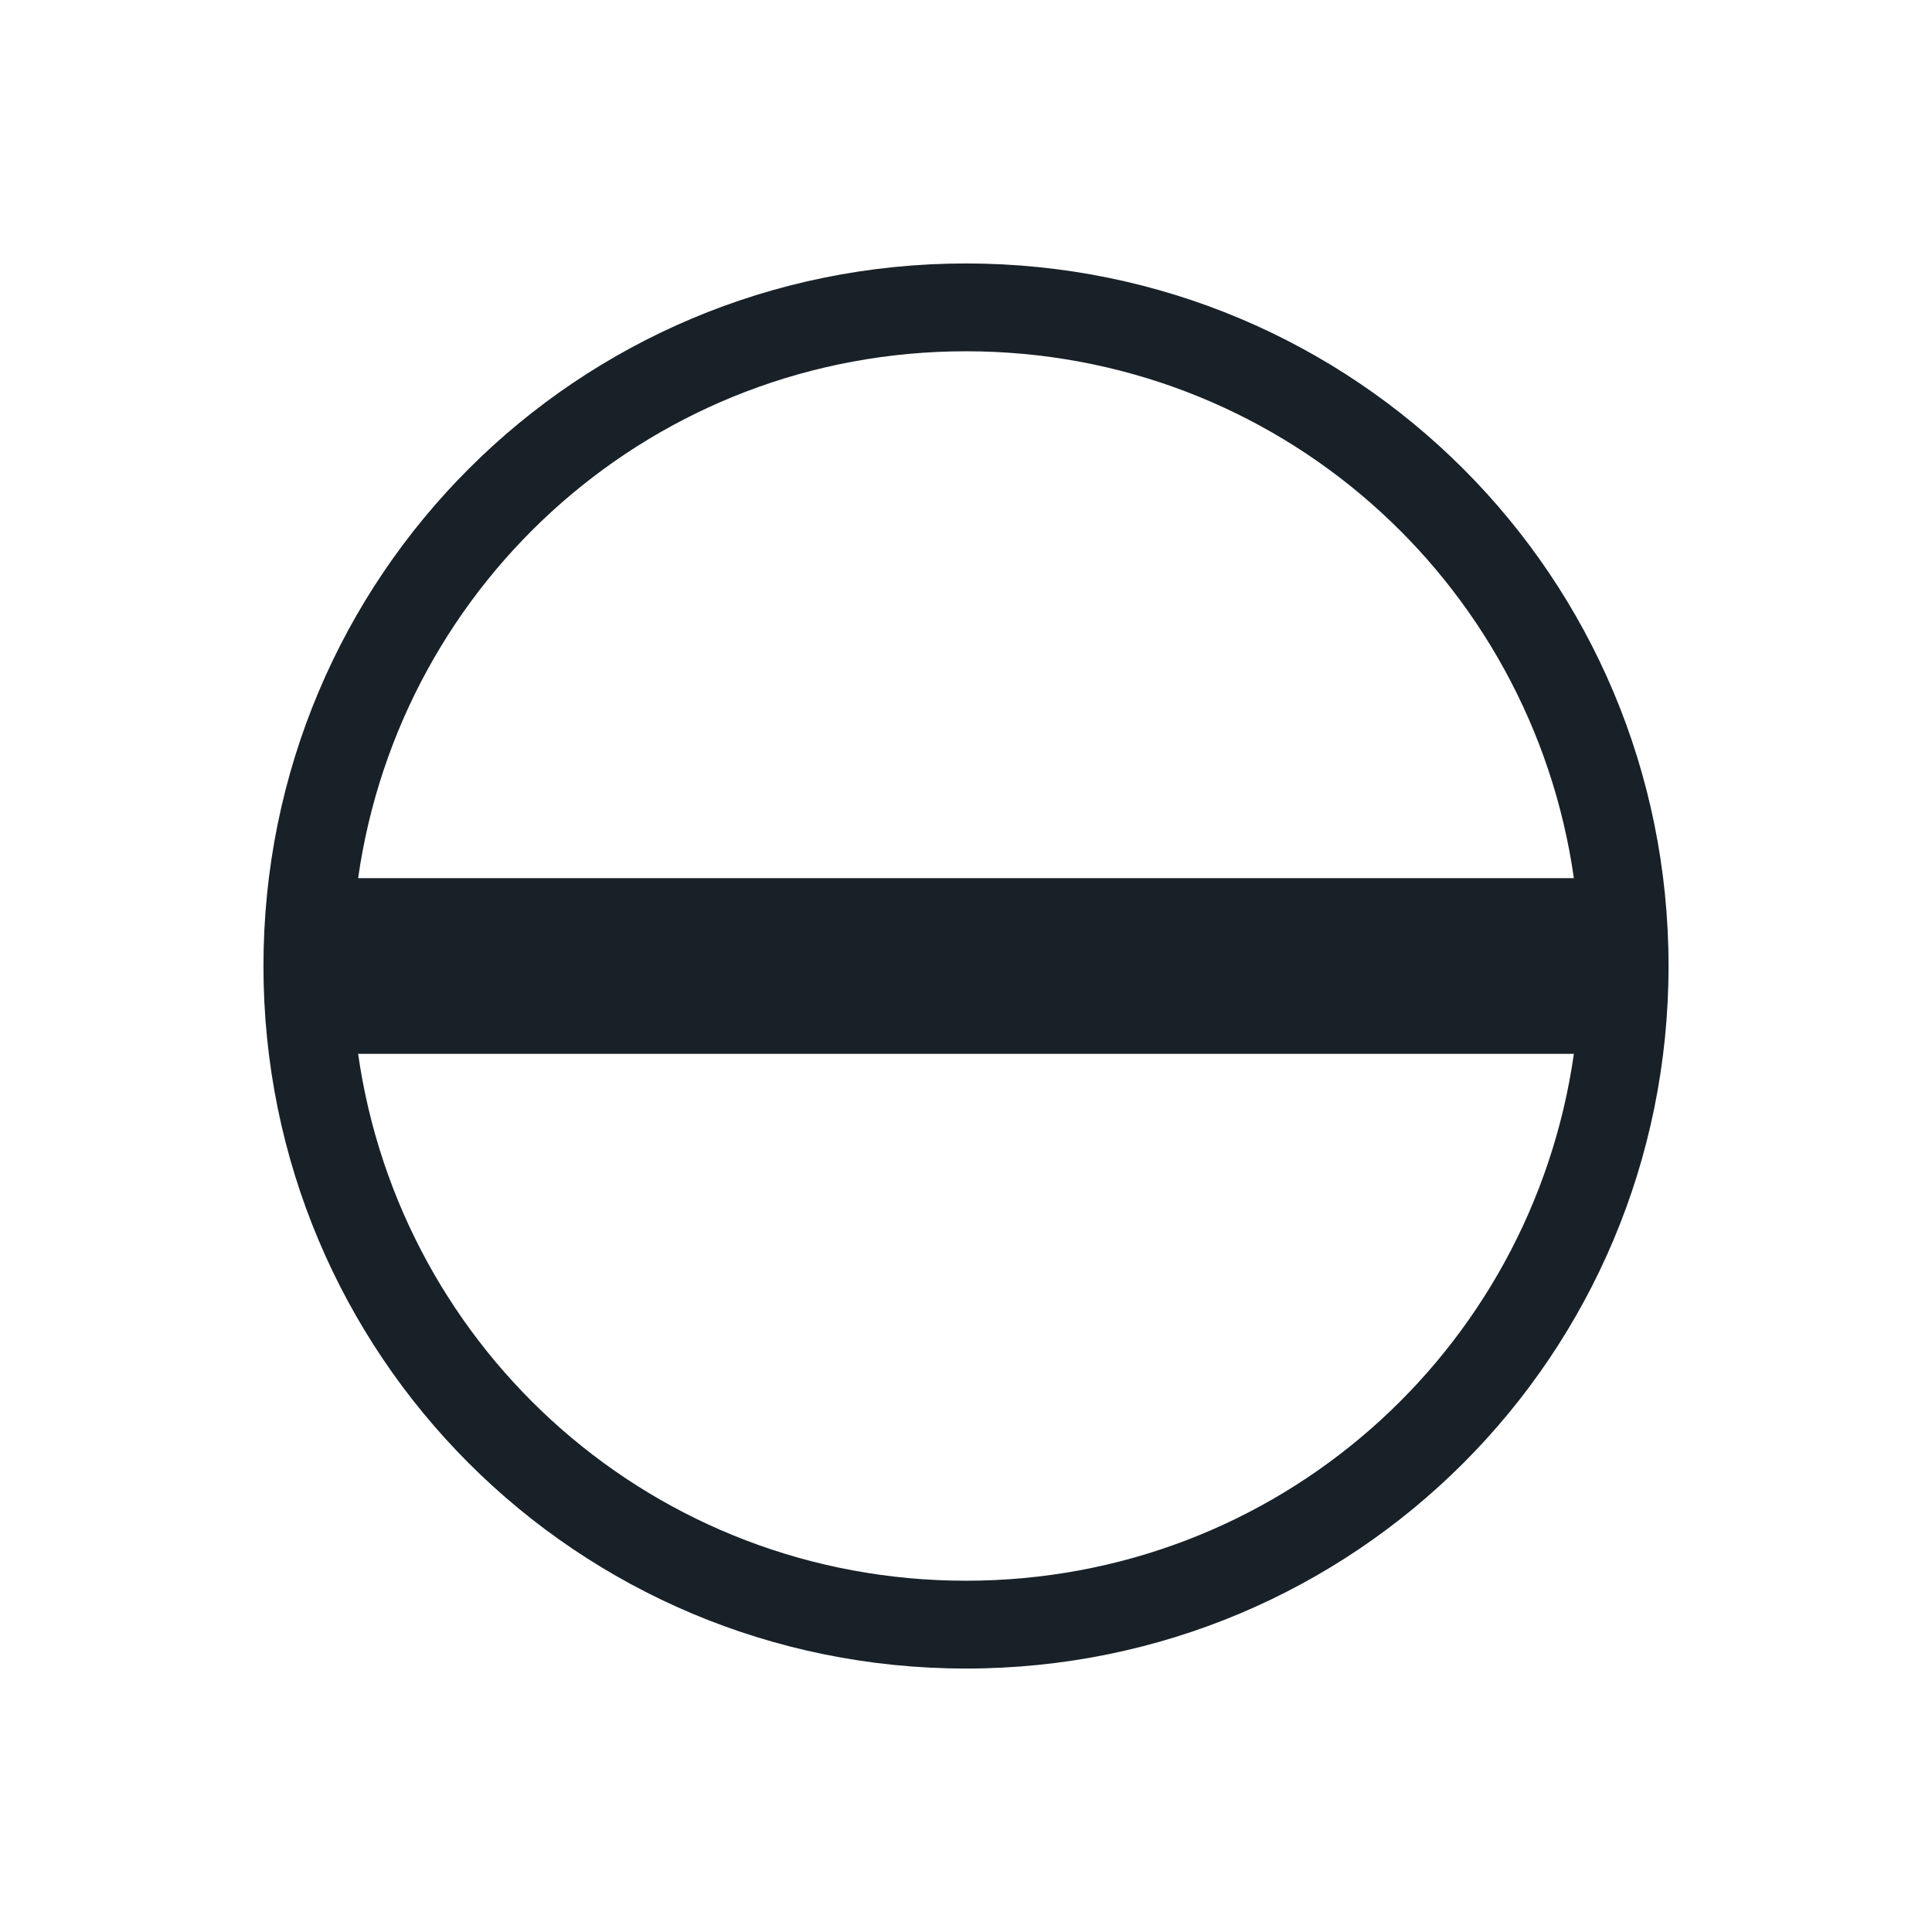
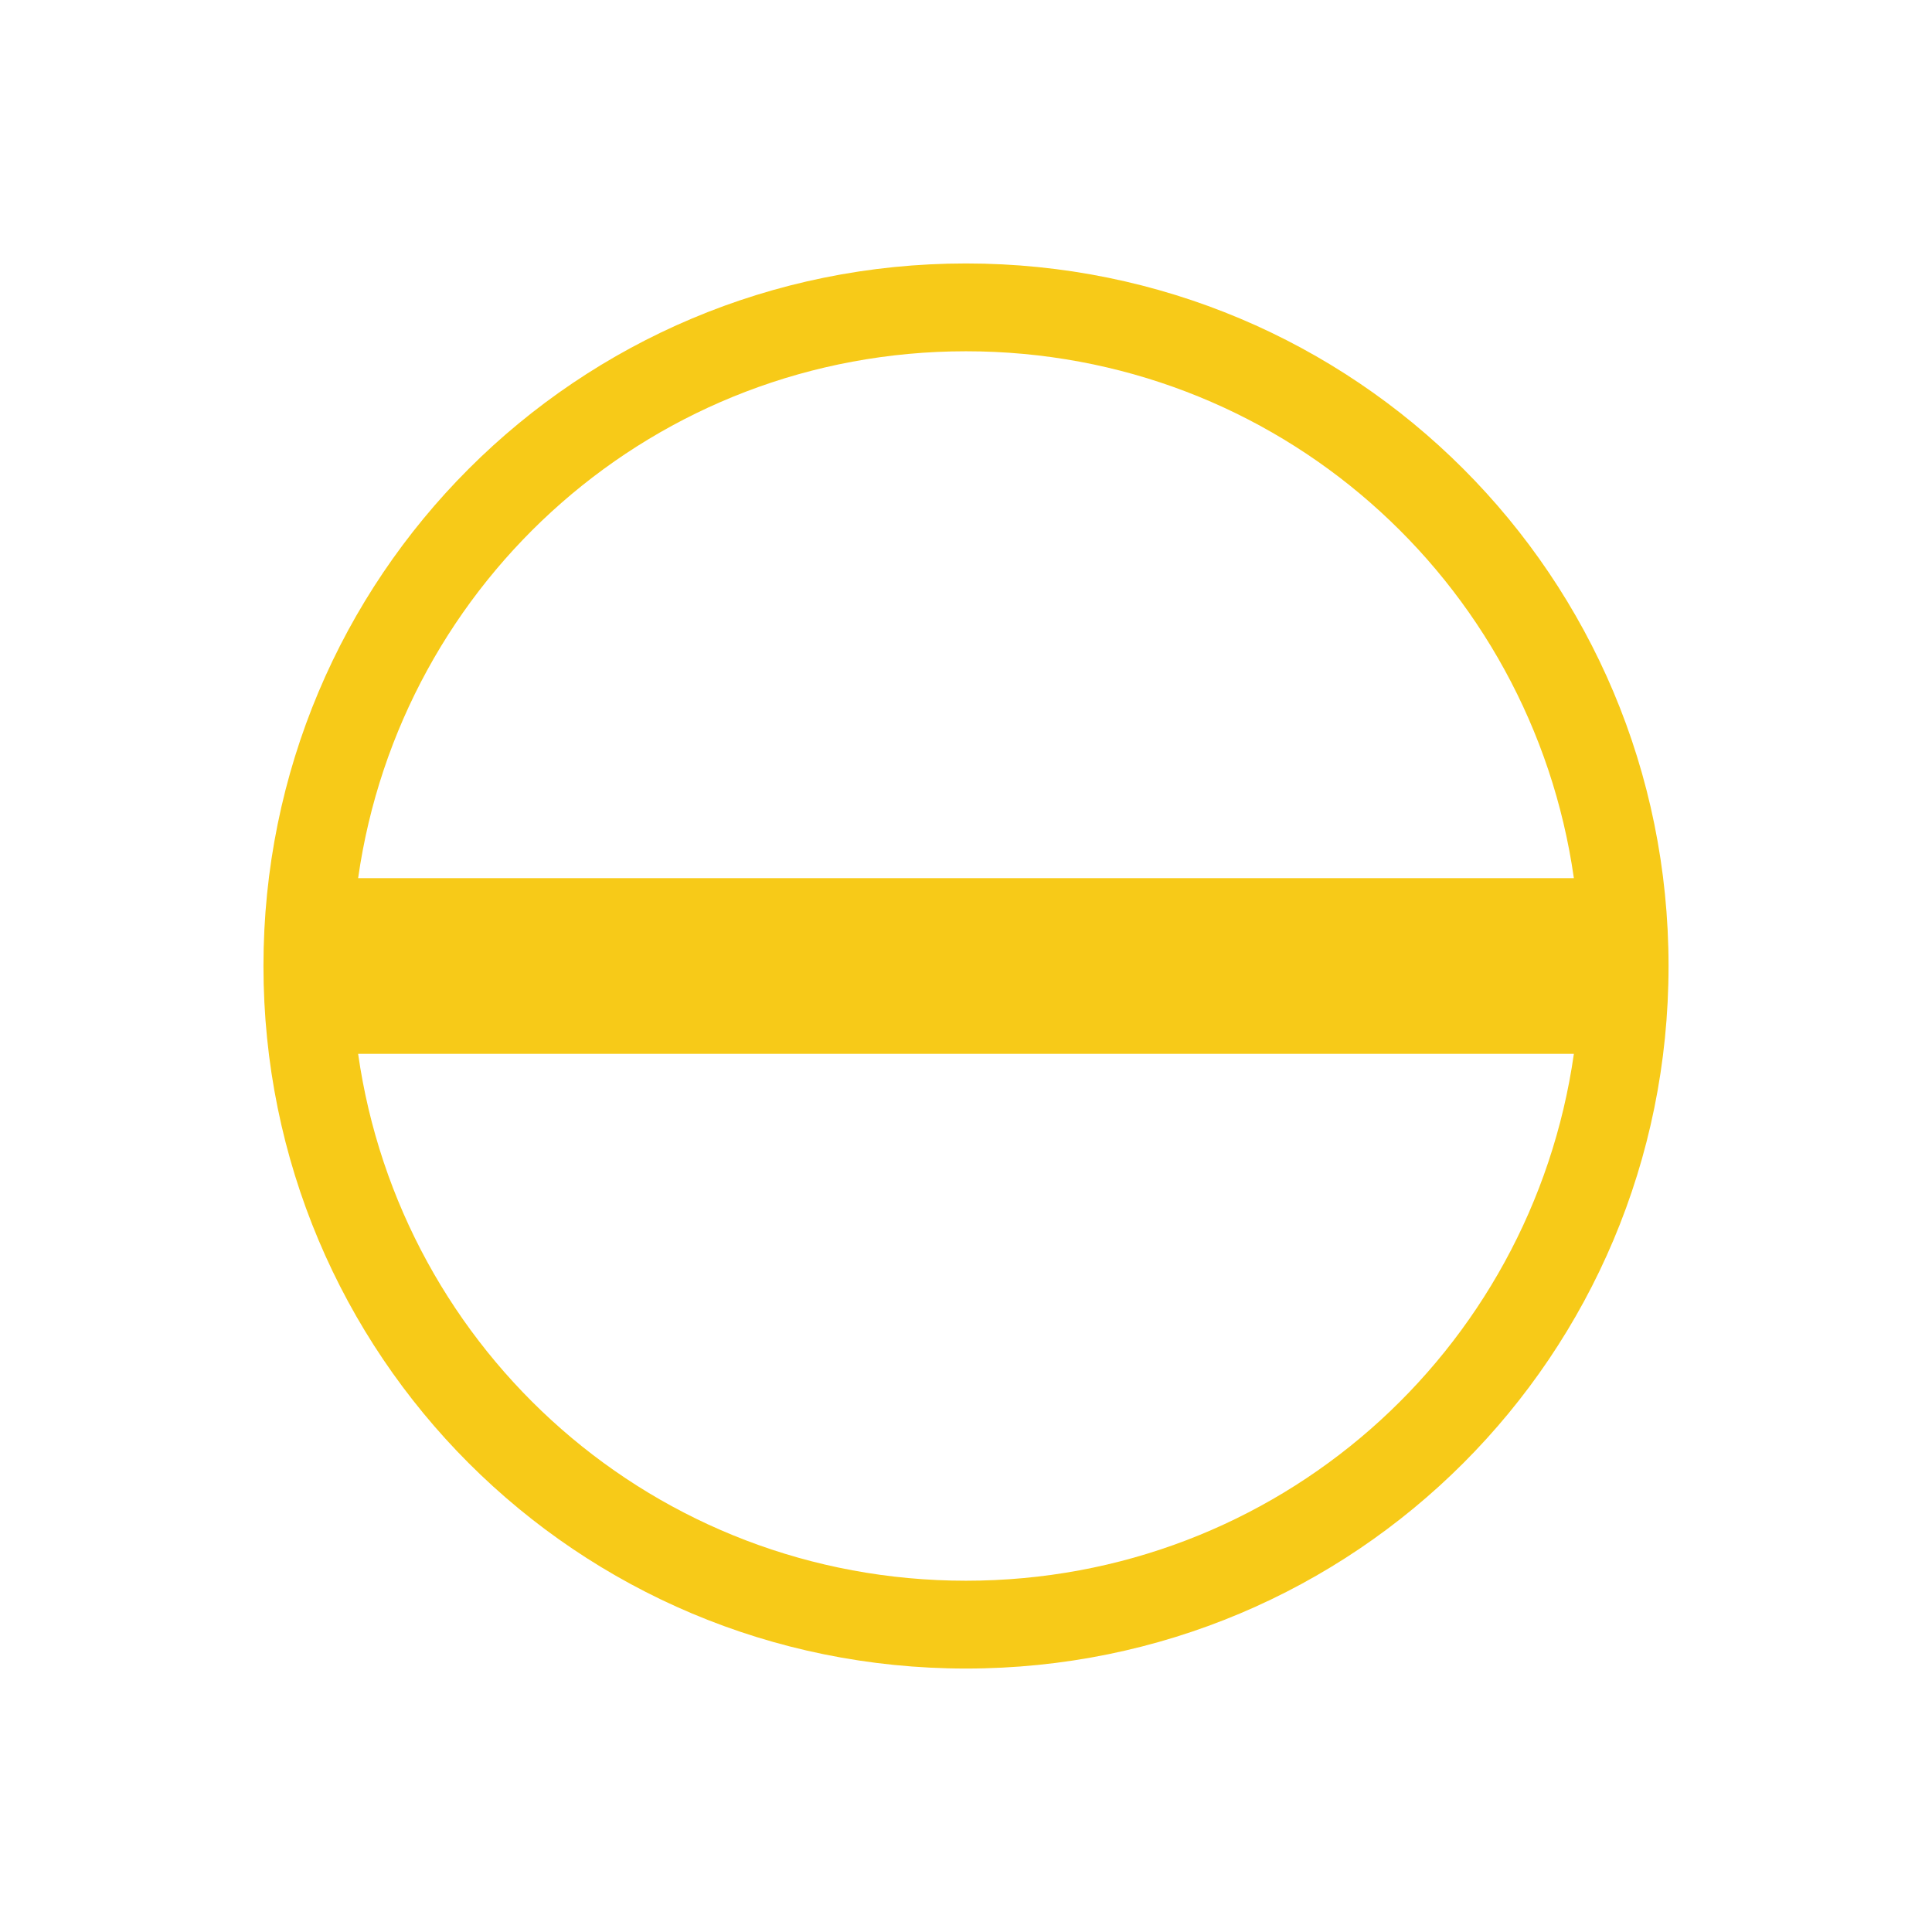
<svg xmlns="http://www.w3.org/2000/svg" width="22" height="22" id="svg3760" version="1.1">
  <defs id="defs3762" />
  <g id="layer1" transform="translate(-553.7225,-583.1193)">
-     <path style="opacity:1;fill:#182128;fill-opacity:1;stroke:none;stroke-width:2.8;stroke-miterlimit:4;stroke-dasharray:none;stroke-opacity:0.55" d="M 11 3 C 6.568 3 3 6.568 3 11 C 3 15.432 6.568 19 11 19 C 15.432 19 19 15.432 19 11 C 19 6.568 15.432 3 11 3 z M 11 4 C 14.537 4 17.438 6.601 17.922 10 L 4.078 10 C 4.562 6.601 7.463 4 11 4 z M 4.078 12 L 17.922 12 C 17.438 15.399 14.537 18 11 18 C 7.463 18 4.562 15.399 4.078 12 z " transform="translate(553.7225,583.1193)" id="rect4148" />
+     <path style="opacity:1;fill:#f7ca18;fill-opacity:1;stroke:none;stroke-width:2.8;stroke-miterlimit:4;stroke-dasharray:none;stroke-opacity:0.55" d="M 11 3 C 6.568 3 3 6.568 3 11 C 3 15.432 6.568 19 11 19 C 15.432 19 19 15.432 19 11 C 19 6.568 15.432 3 11 3 z M 11 4 C 14.537 4 17.438 6.601 17.922 10 L 4.078 10 C 4.562 6.601 7.463 4 11 4 z M 4.078 12 L 17.922 12 C 17.438 15.399 14.537 18 11 18 C 7.463 18 4.562 15.399 4.078 12 z " transform="translate(553.7225,583.1193)" id="rect4148" />
  </g>
</svg>
